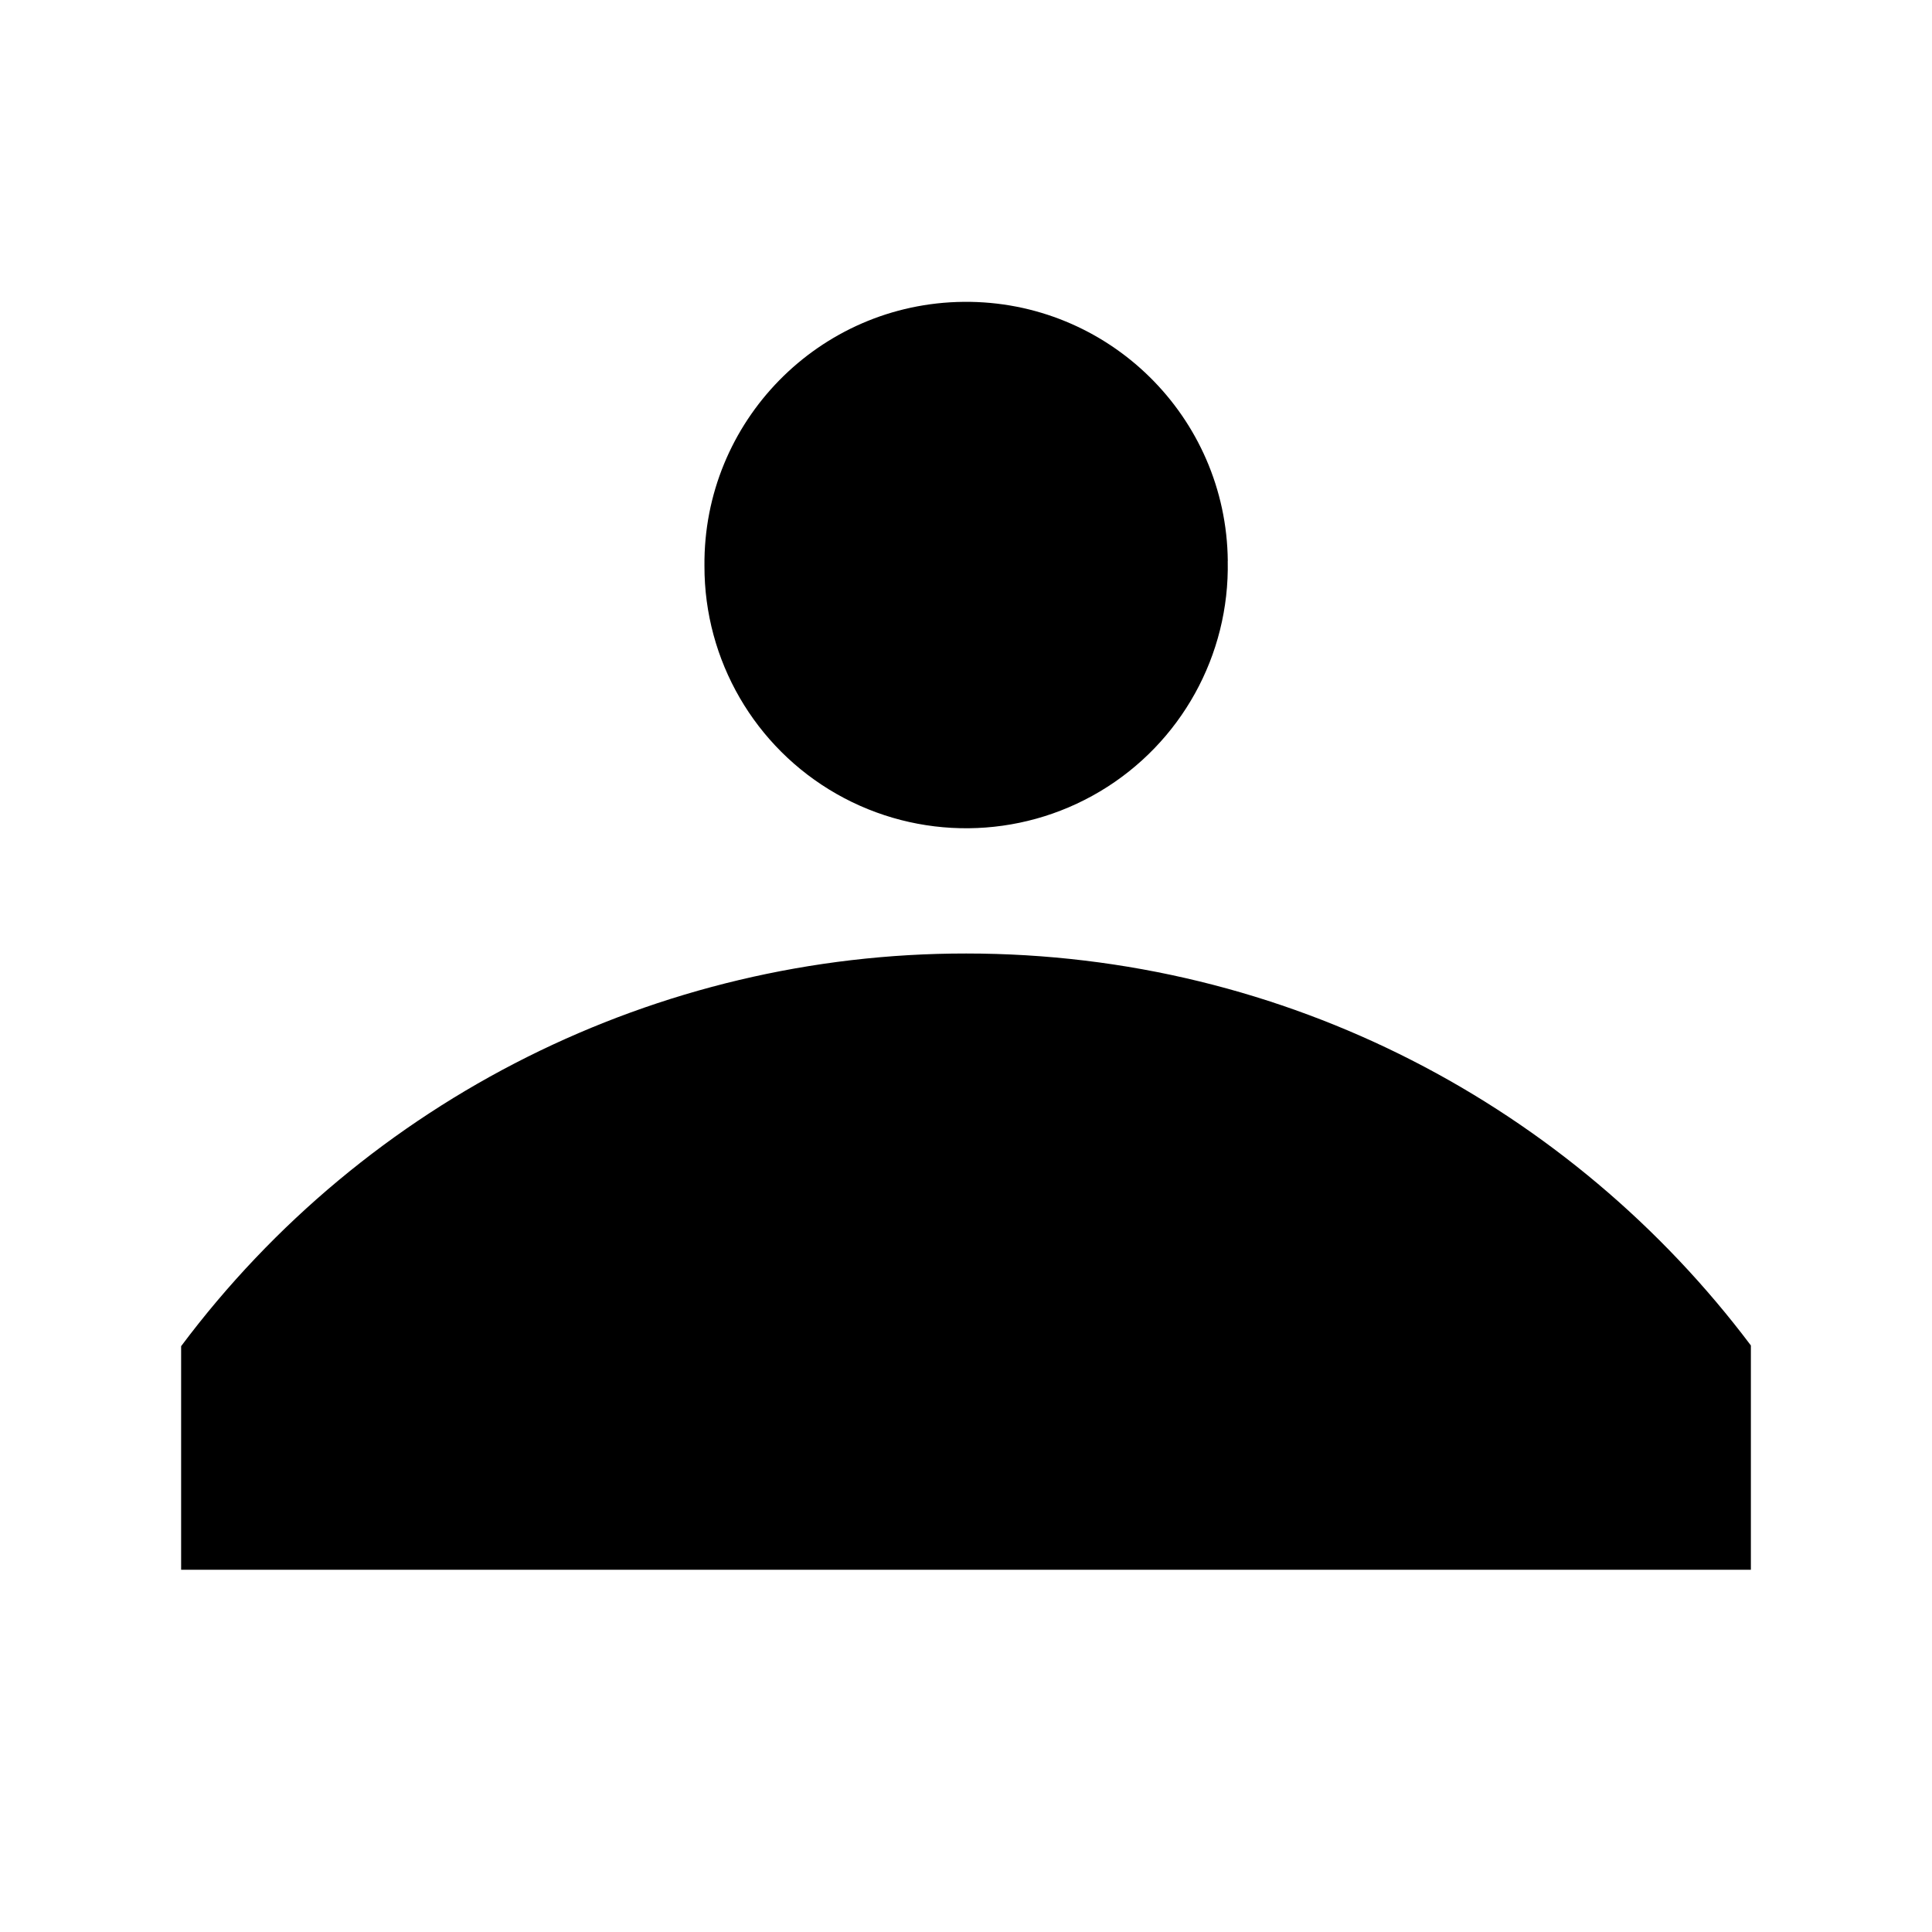
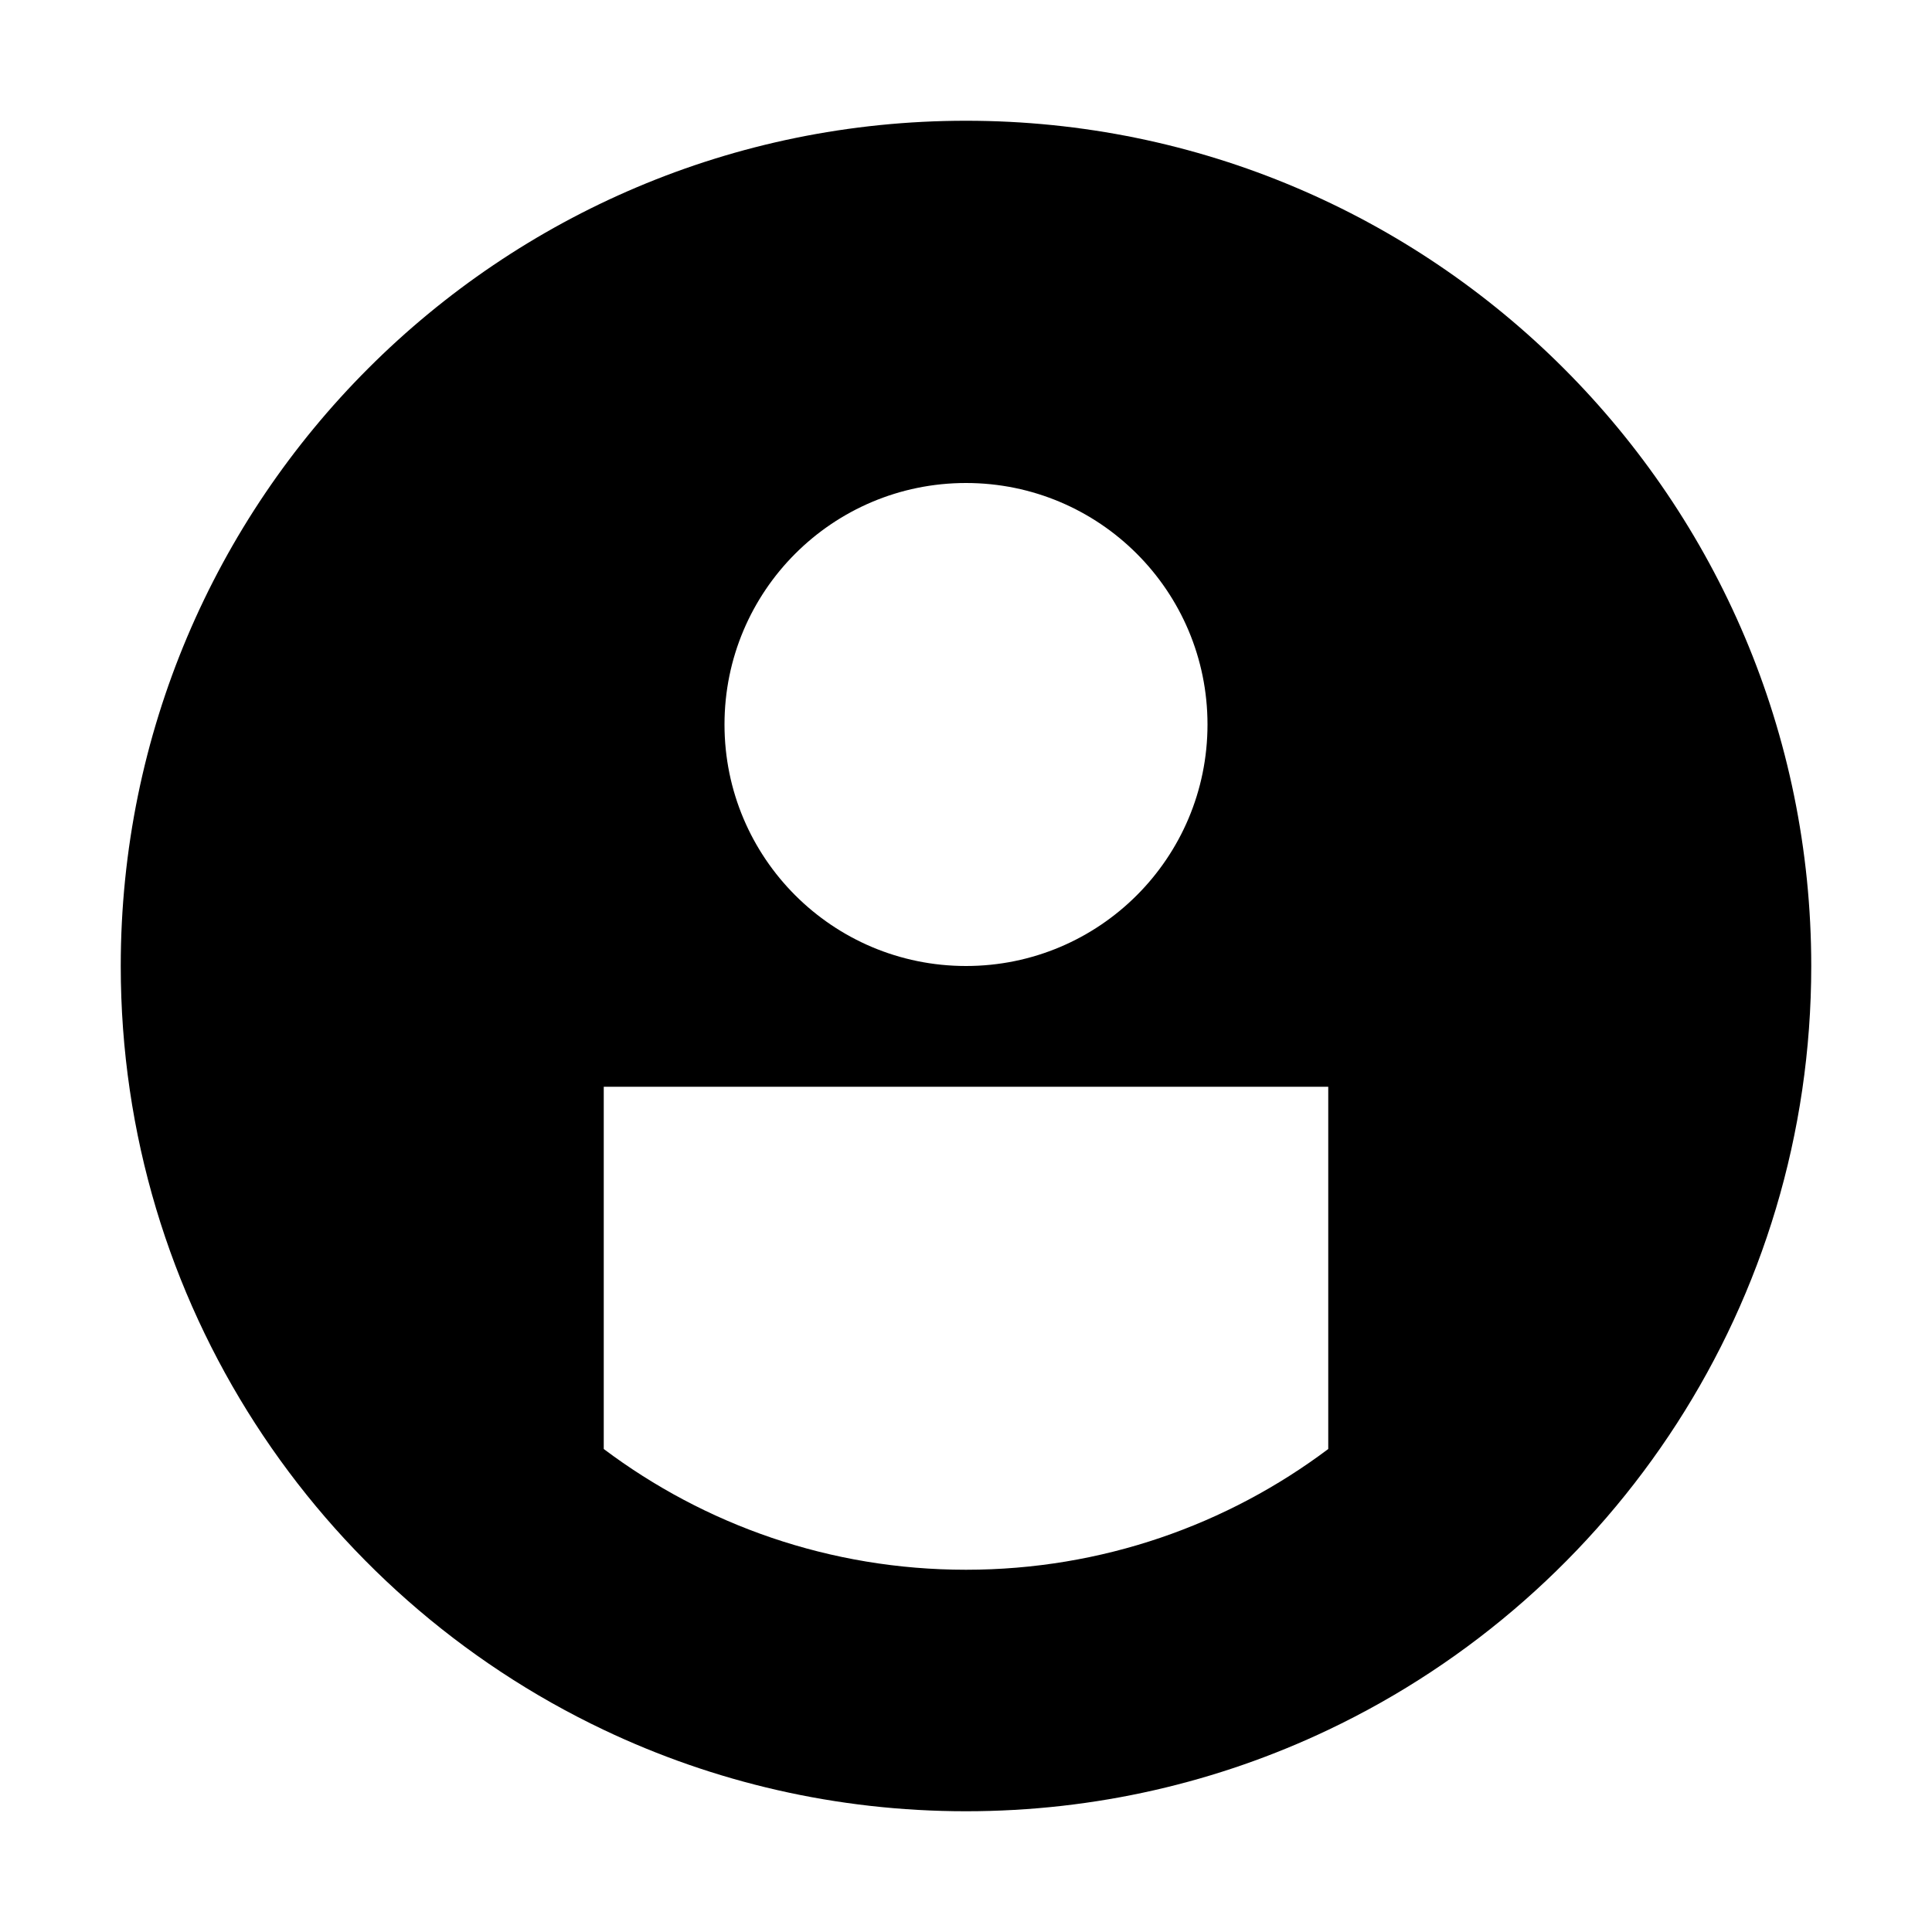
- <svg xmlns="http://www.w3.org/2000/svg" viewBox="0 0 32 32" role="img">
-   <path d="M29 22.285V26H3v-3.703a16.226 16.226 0 0113.004-6.504c5.313 0 10.032 2.55 12.996 6.492zM20.335 9.292a4.334 4.334 0 11-8.667.083 4.334 4.334 0 018.668-.083z" />
+ <svg xmlns="http://www.w3.org/2000/svg" viewBox="0 0 16 16">
+   <path fill-rule="evenodd" clip-rule="evenodd" d="M11 14.326C13.365 13.203 15 10.792 15 8C15 4.134 11.866 1 8 1C4.134 1 1 4.134 1 8C1 10.792 2.635 13.203 5 14.326C5.909 14.758 6.926 15 8 15C9.074 15 10.091 14.758 11 14.326ZM11 9V12C10.164 12.628 9.126 13 8 13C6.874 13 5.836 12.628 5 12V9H11ZM10 6C10 7.105 9.105 8 8 8C6.895 8 6 7.105 6 6C6 4.895 6.895 4 8 4C9.105 4 10 4.895 10 6Z" />
</svg>
